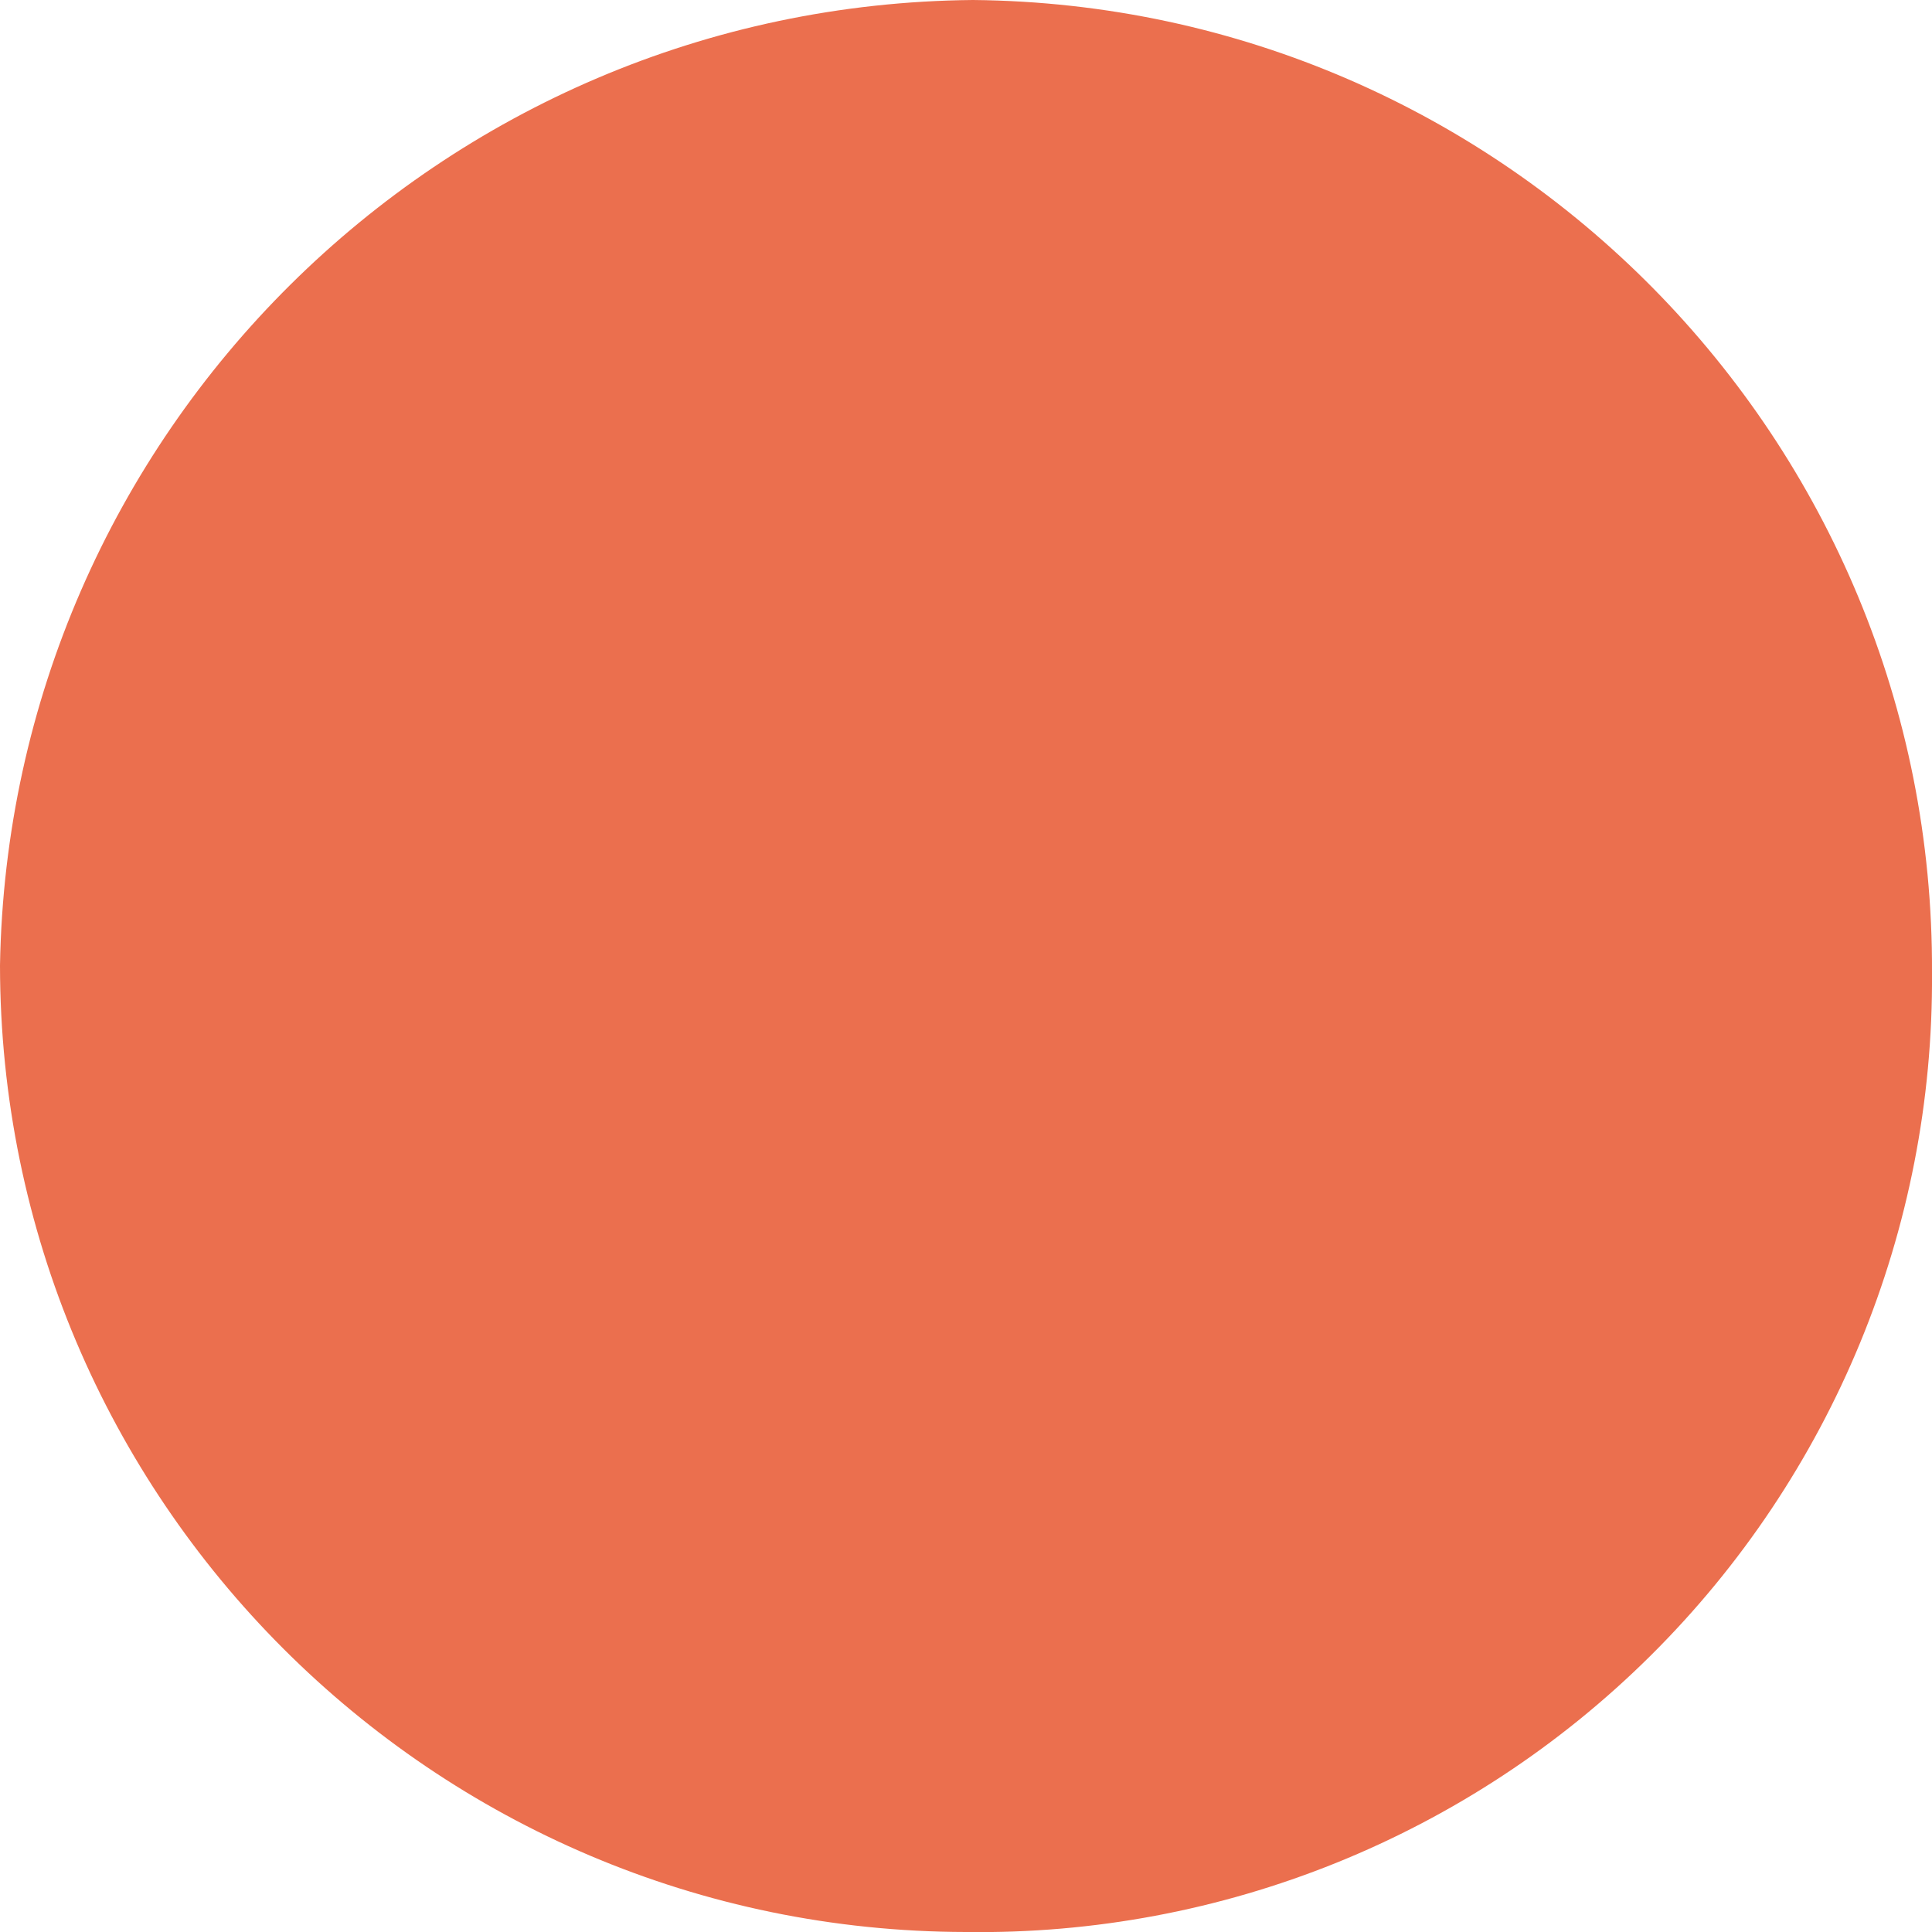
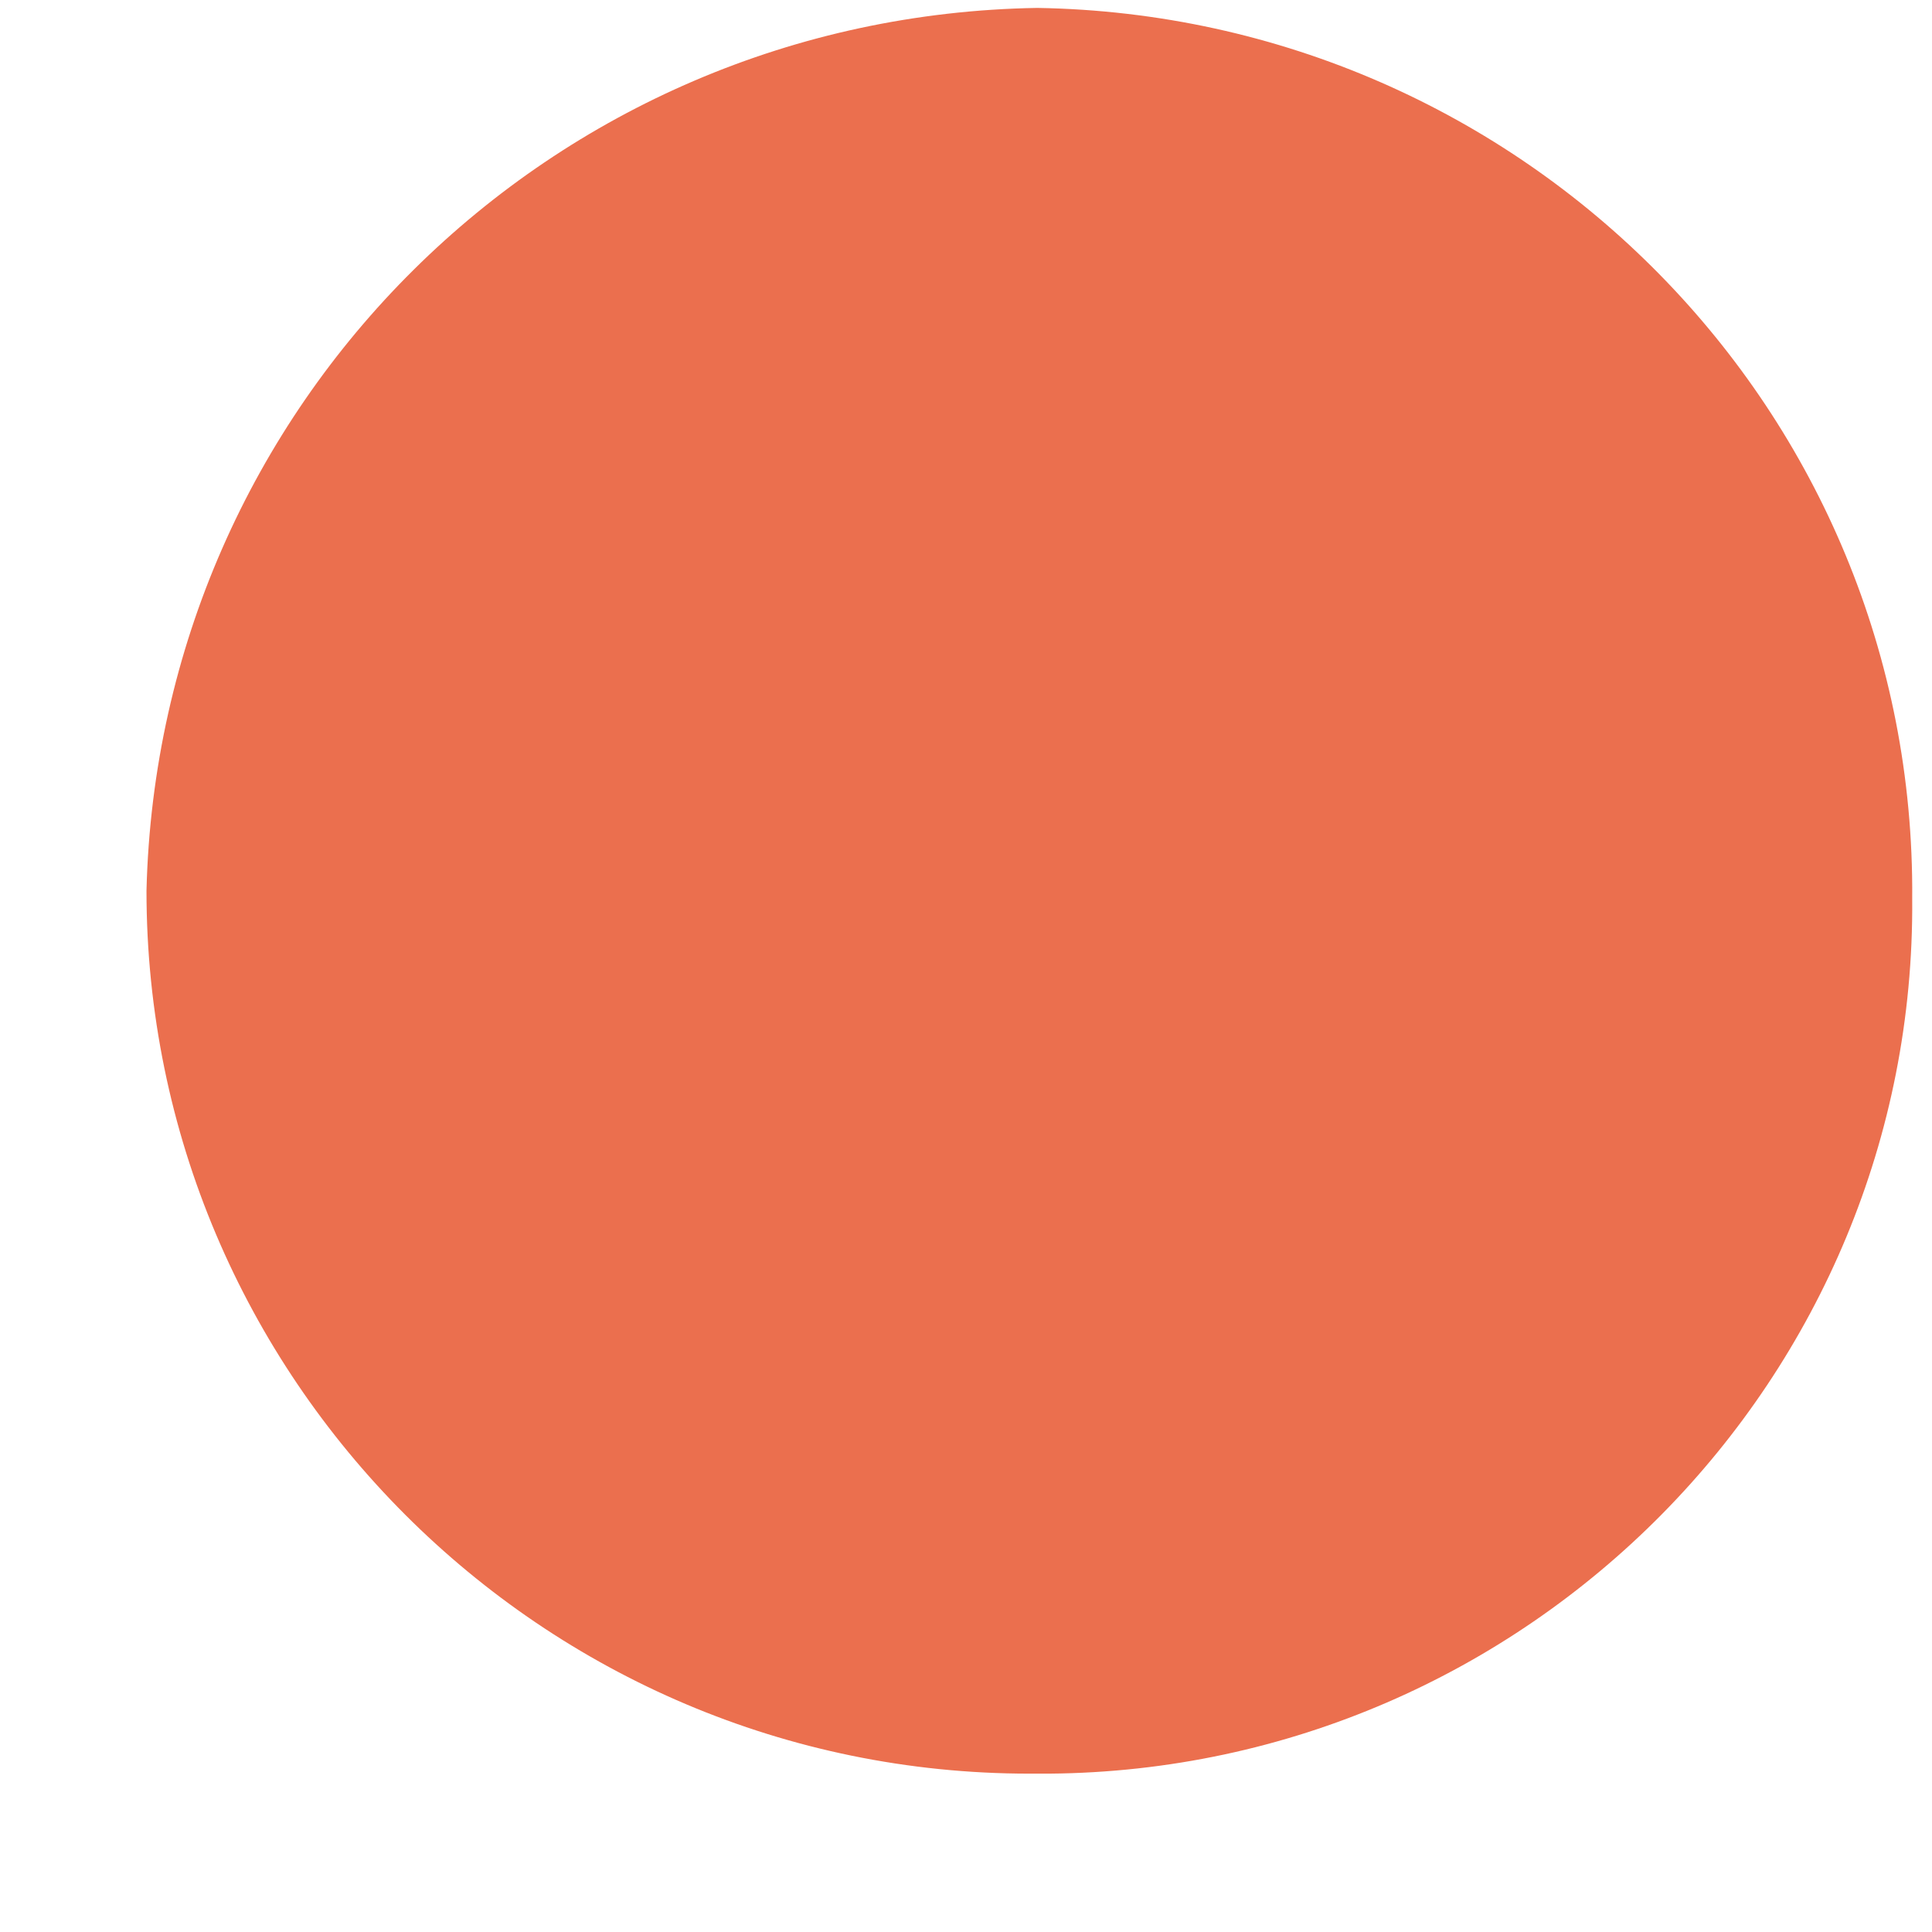
- <svg xmlns="http://www.w3.org/2000/svg" viewBox="0 0 48.79 48.79">
-   <defs>
-     <style>.cls-1{fill:#eb6f4e;}</style>
-   </defs>
-   <g id="Ebene_2" data-name="Ebene 2">
-     <g id="Ebene_1-2" data-name="Ebene 1">
-       <path class="cls-1" d="M48.79,24.57a24.05,24.05,0,0,1-24.4,24.22A24.43,24.43,0,0,1,0,24.38,24.8,24.8,0,0,1,24.57,0,24.45,24.45,0,0,1,48.79,24.57Z" />
+ <svg xmlns="http://www.w3.org/2000/svg" version="1.1" id="Ebene_1" x="0px" y="0px" viewBox="0 0 48.8 48.8" style="enable-background:new 0 0 48.8 48.8;" xml:space="preserve">
+   <style type="text/css">
+ 	.st0{fill:#EB6F4E;}
+ </style>
+   <g id="Ebene_2_1_">
+     <g id="Ebene_1-2">
+       <path class="st0" d="M48.3,22.7c0.1,12.1-9.7,22-21.8,22.1c-0.2,0-0.3,0-0.5,0c-12.3,0-22.3-10-22.3-22.3    C4,10.2,13.9,0.4,26.2,0.2C38.5,0.4,48.4,10.4,48.3,22.7z" />
    </g>
  </g>
</svg>
